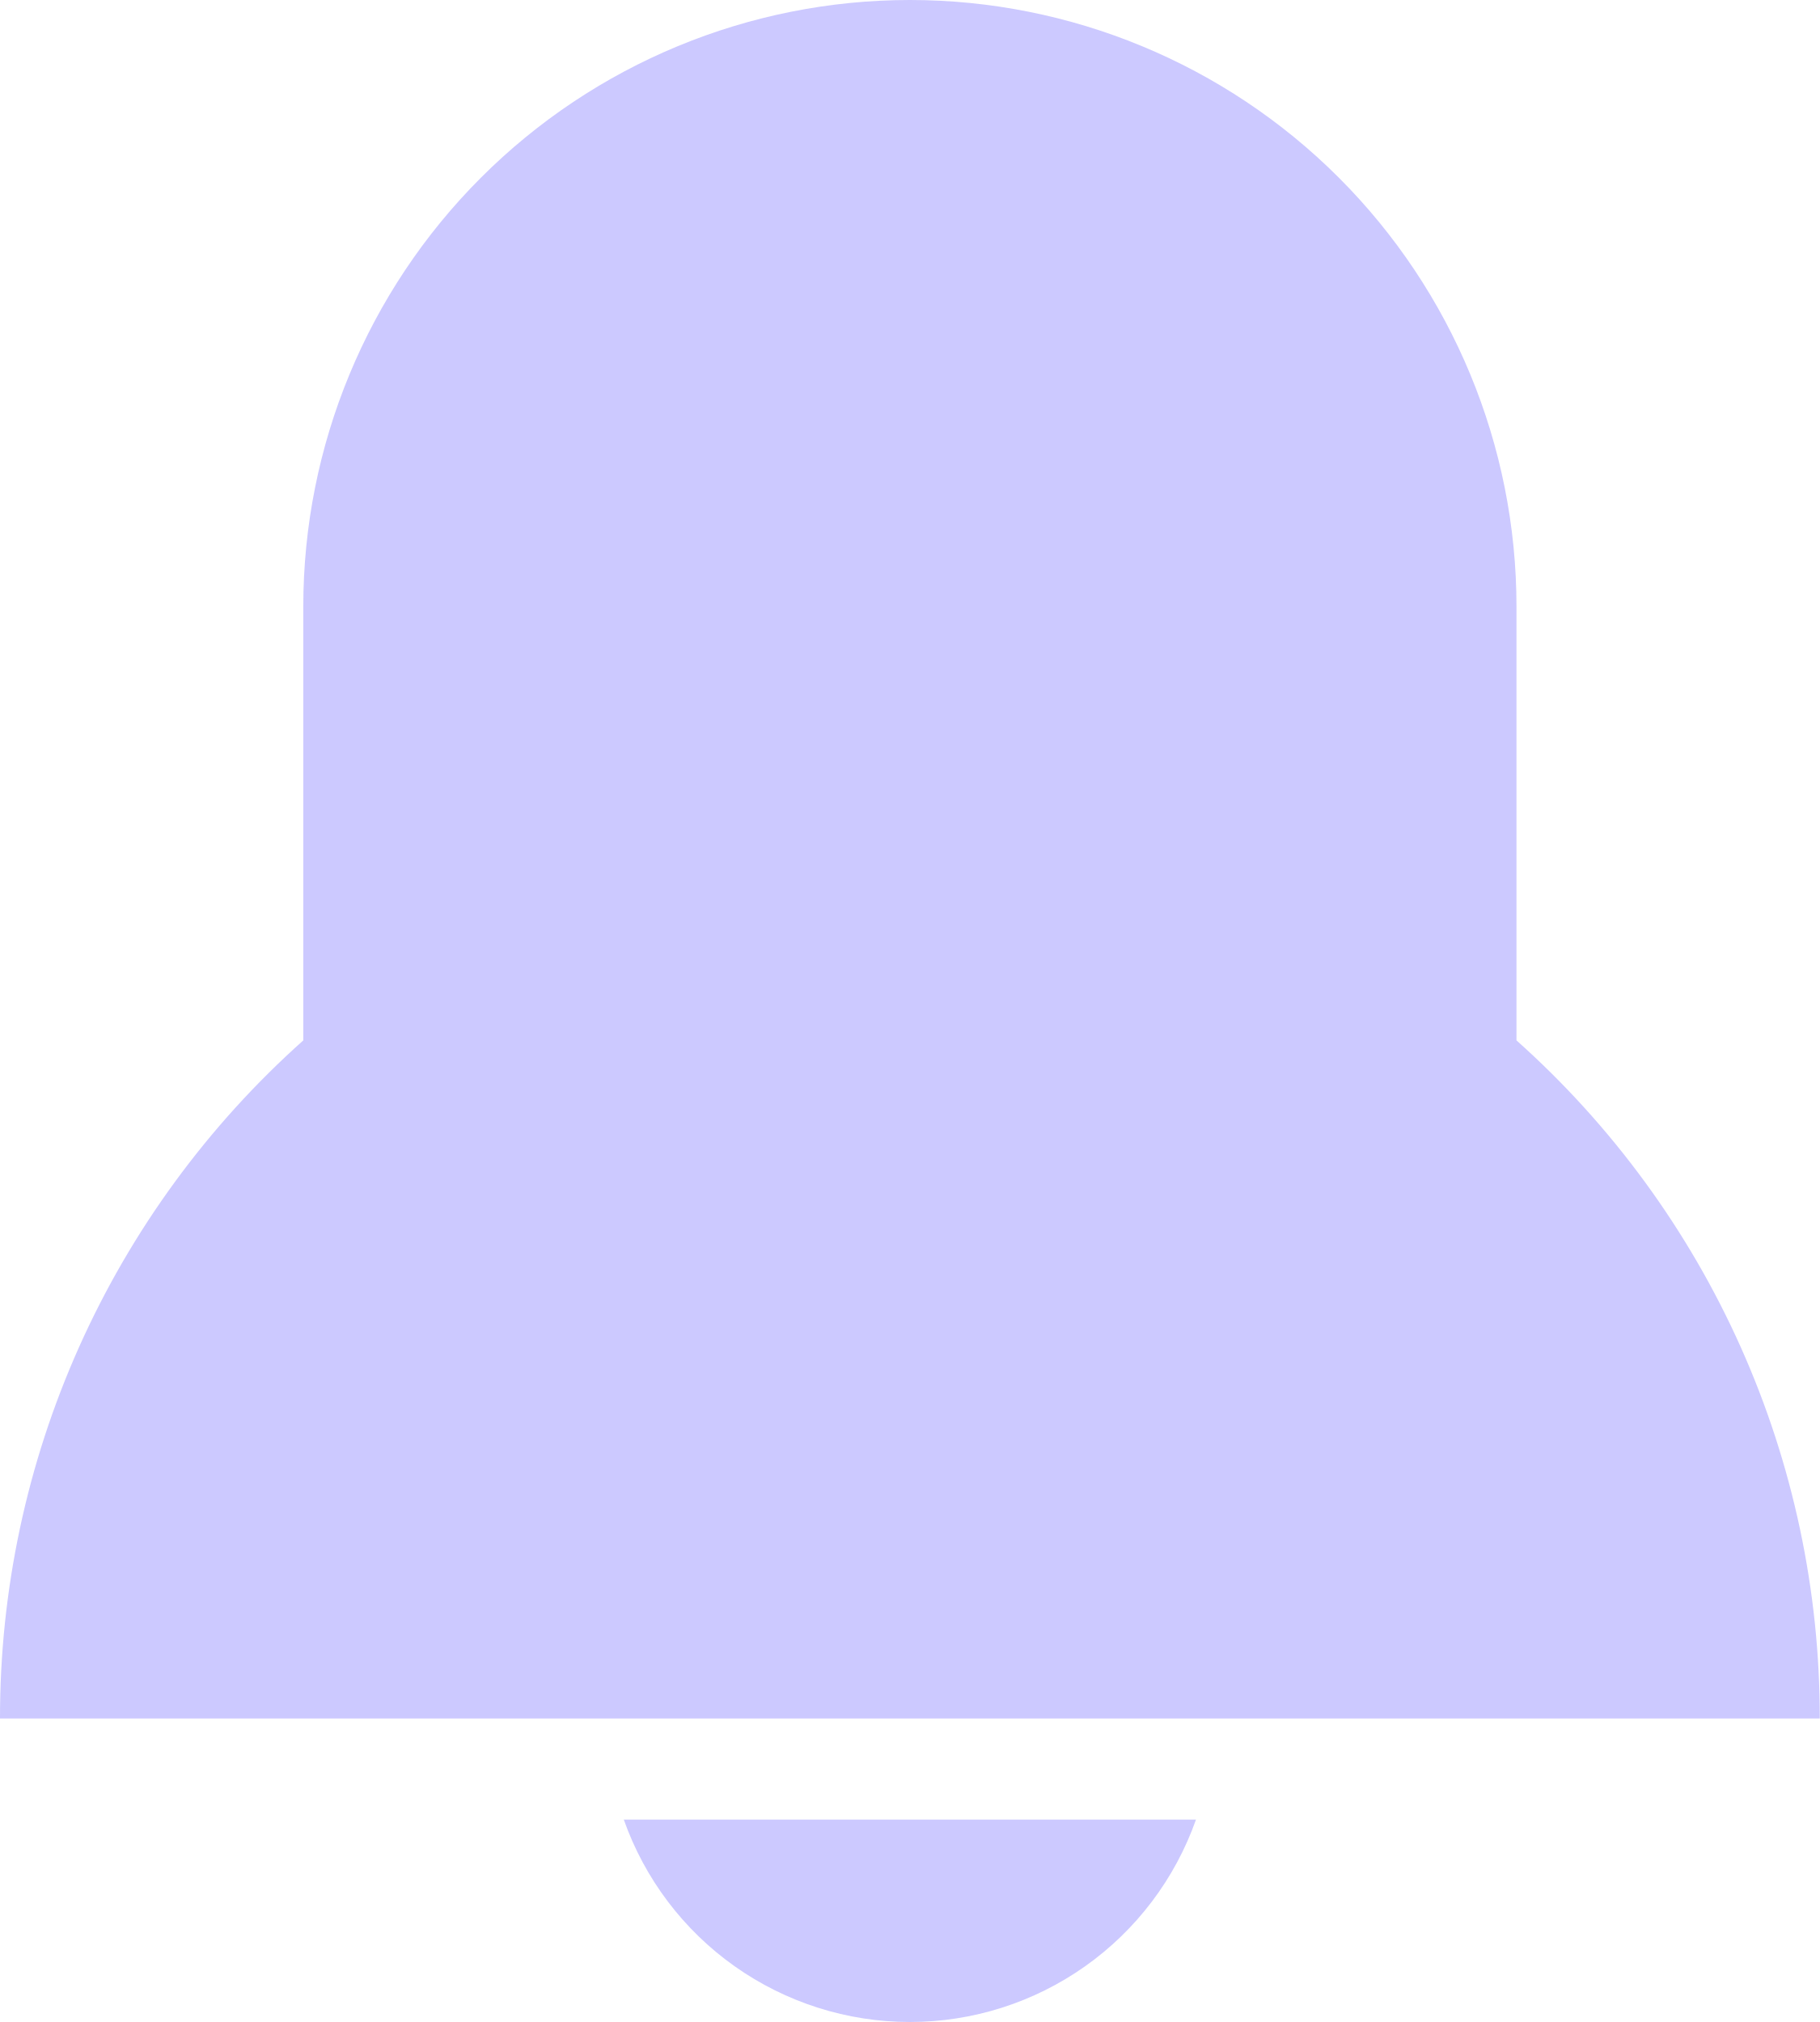
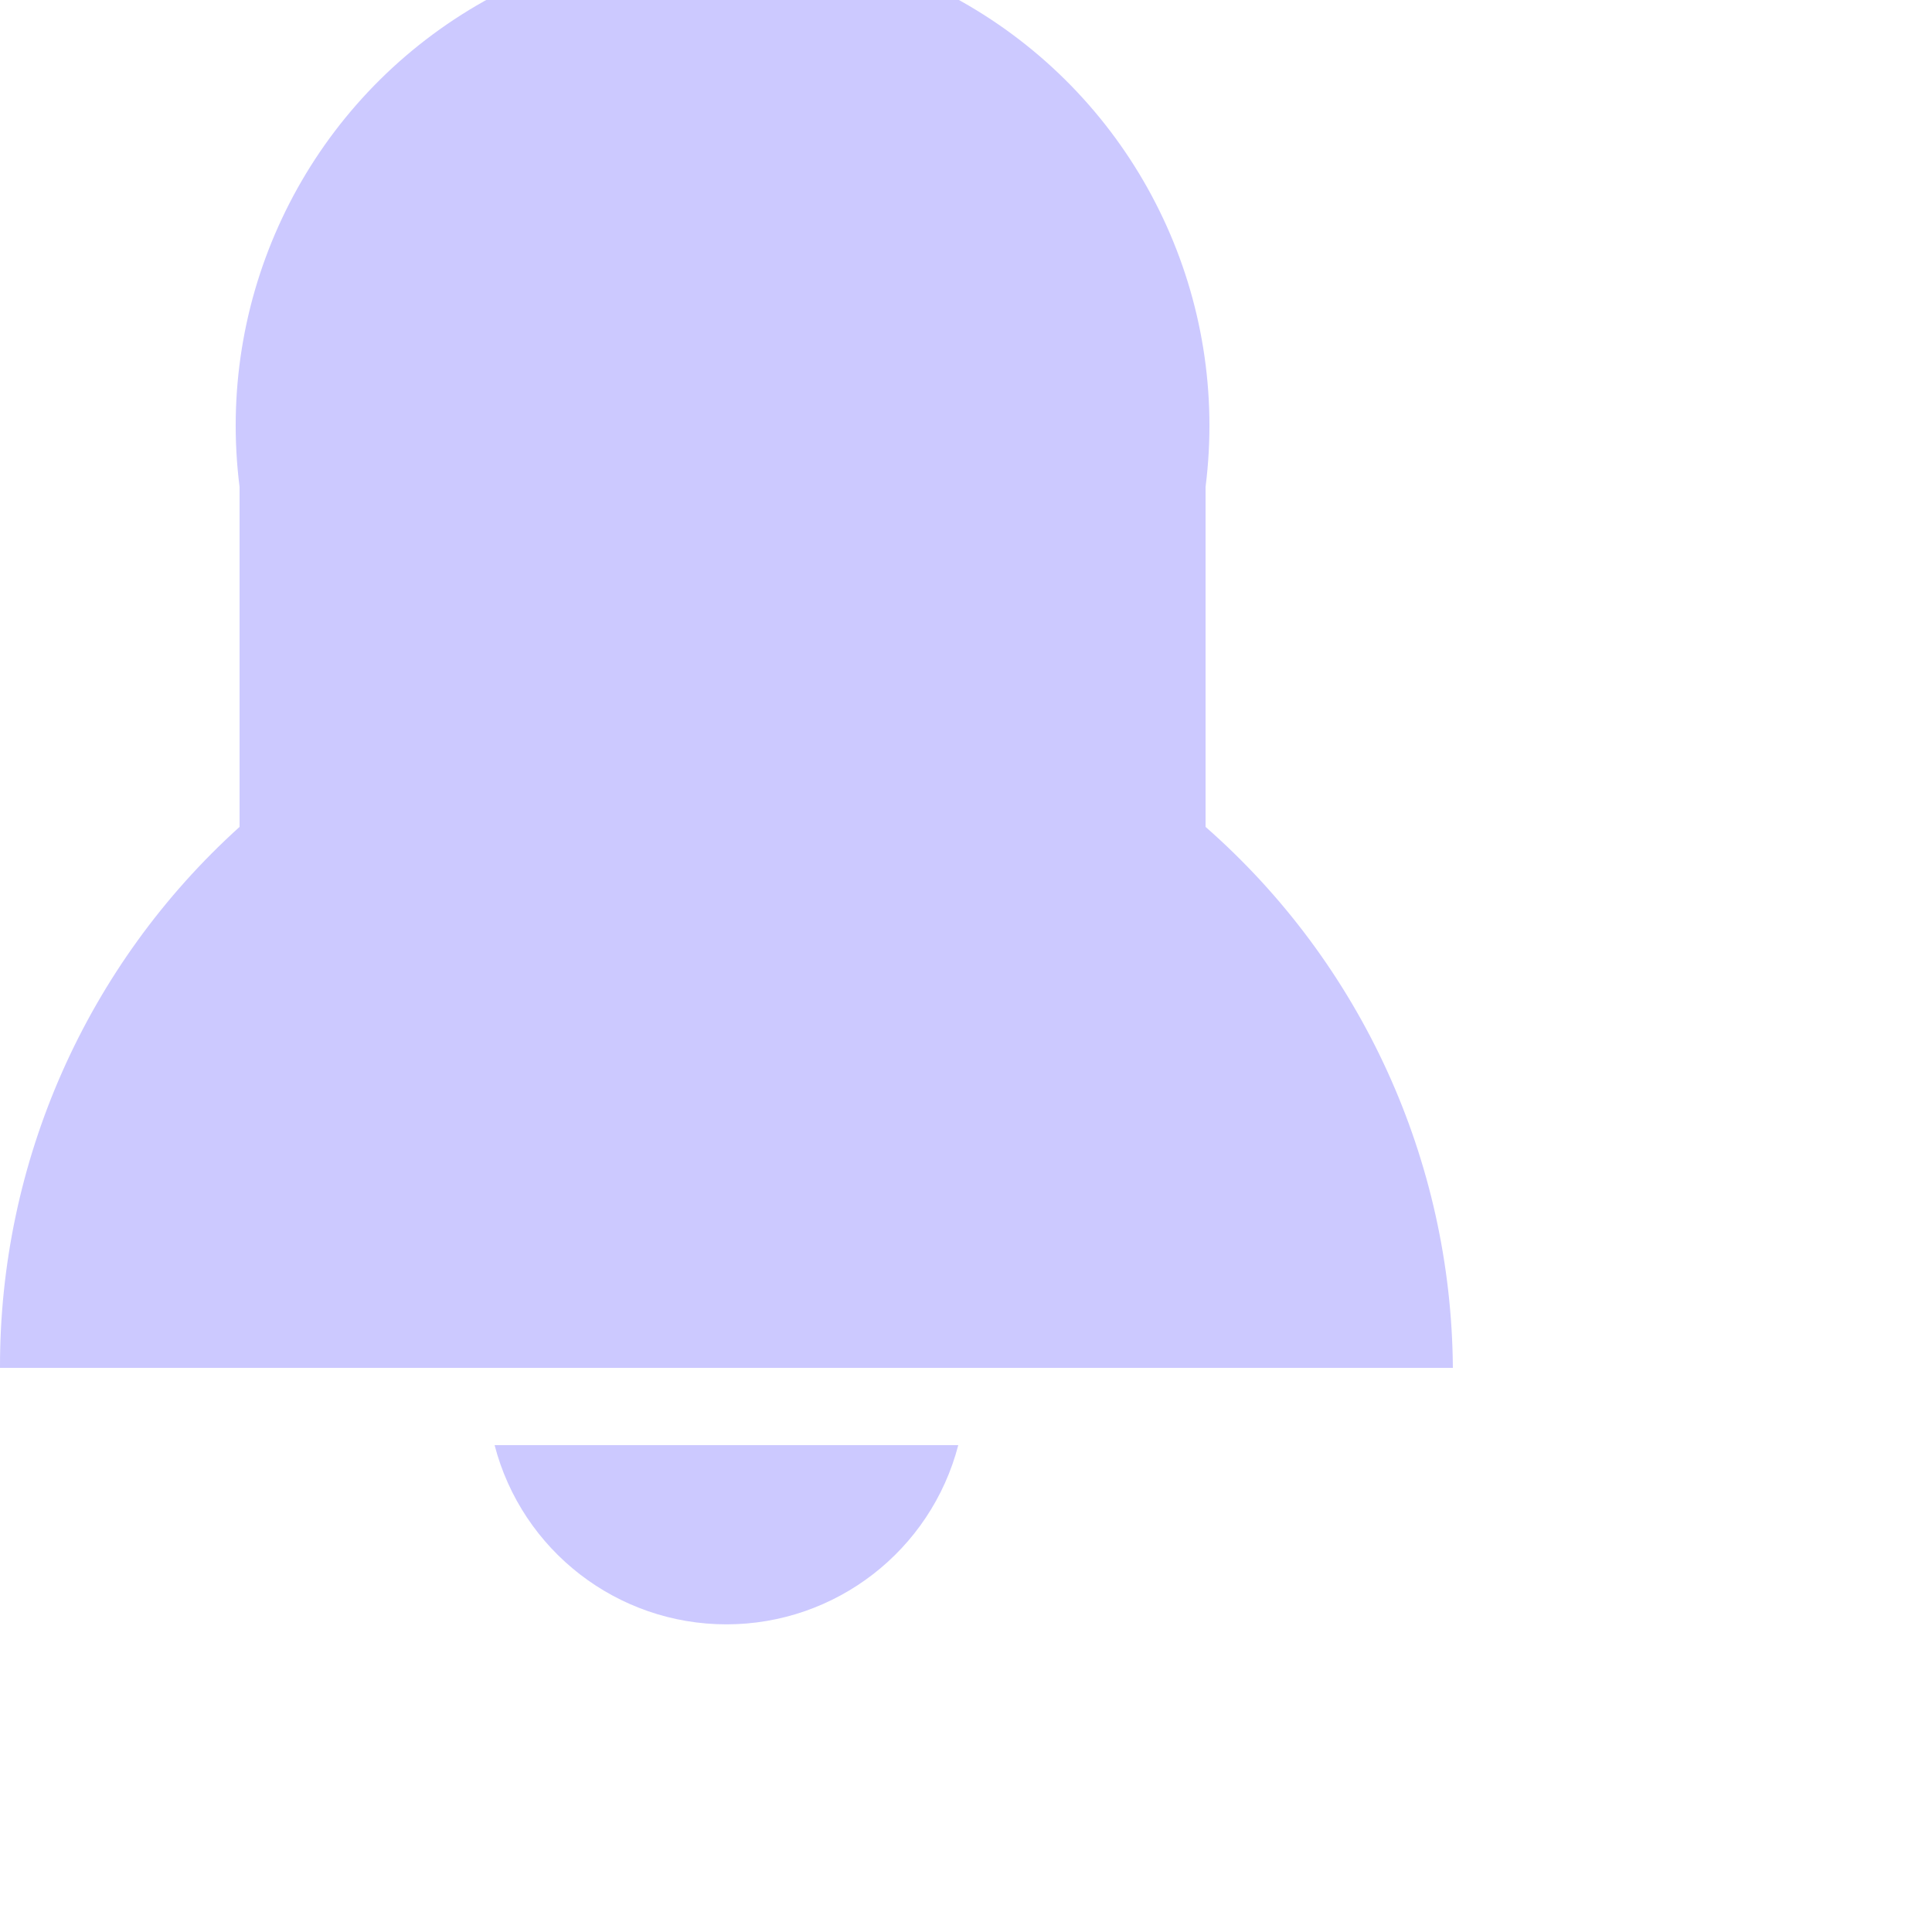
- <svg xmlns="http://www.w3.org/2000/svg" xmlns:ns1="http://ns.gravit.io/" xmlns:xlink="http://www.w3.org/1999/xlink" style="isolation:isolate" viewBox="230.034 200 539.932 600" width="539.932pt" height="600pt">
-   <switch>
-     <g>
-       <path d=" M 769.966 709.935 L 230.034 709.935 C 229.993 671.945 237.99 634.379 253.5 599.7 C 269.009 565.021 291.68 534.016 320.023 508.721 L 320.023 379.977 C 320.023 332.244 338.985 286.466 372.737 252.714 C 406.489 218.962 452.267 200 500 200 C 547.733 200 593.511 218.962 627.263 252.714 C 661.014 286.466 679.977 332.244 679.977 379.977 L 679.977 508.721 C 708.32 534.016 730.993 565.021 746.501 599.7 C 762.009 634.379 770.008 671.945 769.966 709.935 Z  M 415.111 739.93 L 584.889 739.93 C 578.692 757.496 567.2 772.703 551.996 783.463 C 536.792 794.22 518.625 800 500 800 C 481.375 800 463.209 794.22 448.005 783.463 C 432.801 772.703 421.308 757.496 415.111 739.93 Z " fill="rgb(204,201,255)" />
-     </g>
-     <ns1:gravitElementRef xlink:href="#qB2kkgMJSl294hFiZSUFSr9ozbrYZFJV" />
-   </switch>
-   <ns1:gravitGraphicSource id="qB2kkgMJSl294hFiZSUFSr9ozbrYZFJV" version="1">eMKcw41WW8KPwqJYEMO+L8OOZl/DhsOscgc7w5lkQFAQwrkcBRHCpzsTwq4ichMOwopOw7rCvy/DosOYwo3Dk8Kzw5nCl33DmMKYEMKrUsOnwrtQwqcqfB98GTwNwrw8LcOyOsOzCwdGwoPDocOgw4vDjm/Ck8KKwpFlwrrDm8KGw4Exw4hywr9NwoVOUgXDg8OBwrXCqho8fR18fx58eR48PXfCmcOnw4HDsMO5esKyS1RLVMORL13DikvDsirCuGZhWQdtXMOAwqoNwr5+fR7CsCzCp8KBDVwtEMOhwq/CrsO0U8O3wqTDisOlSFVmw4zChVBXaVPCuMKkY8OLMjdzacOWwogrejHDrcKKbnRTwrDDkMOAw4LCpTXDocKKw7AybEF5VmDDtcOiA8KoNBHDkcKiwrHCj8K6woceWMOMw6LDkBjDjksVC8KAAMKMY8OAMV3CkcOYPVXCkH3Dlh9BL8KjHMOqw4jDp8KjaD7CgMKuZ8ORSMOTw6lYw4dzw6/CkkQ7w5vDiMOYU8K+KcOpeMOuw4NVMcOqKWXDuMOpVsOPw53CmcK8w7/CgXDDo8KyGGrCosKfwqjClcOww47DhcKyLADCrBzCjsO2bMKfS8OZN1x4w57DlMK5wqbCpkljXybCp8KZV8OYwpfCmRZZGglVwrLDhwVXwobCrMKfw7nCgMO7GXRhJcOmA2jCpsKhRVLCrzNJwozCsyxnDSwSQgFWw4bCgsOmwoh0E8OLPcKlHcKCWEt2J8Orw7ZWDkUIJjvCiMOyTB/ClBNxVTkpKRtDUjNXJsKqFMKNw67DlsO8FC7ClD1MwrnCnsOSwoXCvMKtAMK/w5nCiHdZN8KucsOiw4zCgArDgcOaYMOeDcOwAMOoZMKIGkTCn8KrZGN2wqLCrsKEZRjCjFTDrMKgwpwXw6zDhsOANMKnYsOIwrjCrMKabcKPSwvCqMOyAcOhw4bChXMiw7LCnsOuwrhWwo1pwoPDlQdfKMKvSgrCscOeYFFUwo8UU10uXQHDo2JzwpIXEyIKw73Chw7CgDnDsMOvBsOewrgQw5XDnAPDo27Dt8OewpgKwoAPwo1JK03Dl8KnCsKtwqbDiGI+O8Oxw4hlRsKuT8O1ATXCksKdw4XCjMKyHlfCh8KwfmjDjA3DtMODFcK6YGPChEIIwoI6QQHCvSRFwrF2d2NcWsKeGsKqw6JqSMO1wpTDunMTA8OLwocrw6TCjGcTYH7CmAHDlcKhwpbCgU7Dr8KZw4PCth3Dj8Kdw5jDsFAKOQbCrcOSVcKCY8K8w5dTw6oLw7bCnwDDnC/DuxvDlzokZWDDn0fDo8Olw6XDmsOWIMKEDWzDl0RWJ8OJLXYyL8OKw4tudVwrYBlew78Sw5gfOEHCt8KmcAYdIQRGDMKRw7bDtzHCi2HDhB80woEQDEIzNMKNwqIINkTCmcK2wopEaQwhwqkRQiLDmBXDtlvDosKcwqXDmwrCoxDDlzrDkHTCuGfCj8Oiw65cE8KWRMKLRQxHFhXCrMKWRVZ0w5rCvwVhw7jCo8K+w5hHAsOhwpTDvMKkWcKqHsKpCcK1HwPDlDnCmcKhw5VYw47ChUfCngfCr8OtLsO9w6fClVkUCkpvw79lZQbCo8KDDhTDqmDDrh/CmsKgMxbDgcOJFGYIw7nChsOywrEzWxoySBzDu8KAE8KSwoEfw6xeEwwpNcKBwqrCqsKWw7nCvsOdFsKSBMK8D8KgbCLCisKAXBHDuFHCqEwPTF1PWCpTWsK2wpXChsKIwrAAw6/CtXAzwq8mw4B/AMK1w7clDkTDgsK3H8O3w7DCsUFgwrVAFXfCt8OPd8K6OMKiNH/ConDDp8Kow57CnMKIBC3Ck8Kew5IGUzjDoCrDihp5wrguasKFwpdAY8OhBhEewpcDw7TCnMOHwqvDiVHDkMKcw6/CmcOowqDDpsO8wpQpw7kVwr7Dgmdjwp/DiQLCk8K2YsOGw60Pw5FCDx4QblwTDcOnw57Dkx1XRVvDuS98TSoWNsKsJF02wpHDjmtFwrNbw7lVa8OuJDpswrzDlW3CpsOHwoVfZMOkw53DgBtXFMOvfDDCv8Obw73Dn8KMwoE/w4vCjMORRMKtwqzCk8KyWW7CpTFcw4ozw6FywokLwrsaK8KmJ8O/PAZHKcORNMOJw7ADw5/CisKWUipKEsOKecKlw63DkCMiPTTDhsO5OgYvw4PCnsKVw47DicOVw4h/w67Co8KzEVwZwr53XznChcKzw4vDoMO8wpbCun/DpMKsXcKLw5pkbcO4W0t/Kwt3ScKiwr/ClcK+VR7Cj2Y2wo3Dm8OwWwHDm3DDvMOpK8KGwrRKEHTCiMKRw6TDi8OgdXg7w63DpsKlH8KUwr84wp/Clmd6wrzCvcKedxPDr1pYQ8OYRWkyeCJeW8K5wr/Ct1nCnsOZHyzCh8OewqXCpcKbVsK8w5nCuMOnw63ClsKpZcK4ZcOZwp3DrHlGw4vDs8OjbXfDolnDgF1EbD0jXXnCqcOVwrXDlhLDk8O7wpVxPMOOwoxzwroewrzDvg3DsXHDosOX</ns1:gravitGraphicSource>
+ <svg xmlns="http://www.w3.org/2000/svg" xmlns:ns1="https://boxy-svg.com" style="isolation:isolate" viewBox="0 0 25 25">
+   <path d="M18.8 17.7H0a9.4 9.4 0 013.1-7V6.3a6.3 6.3 0 1112.5 0v4.4a9.4 9.4 0 013.2 7zm-12.4 1h6a3.1 3.1 0 01-6 0z" fill="#CCC9FF" ns1:origin="-0.000005 0.000003" />
</svg>
